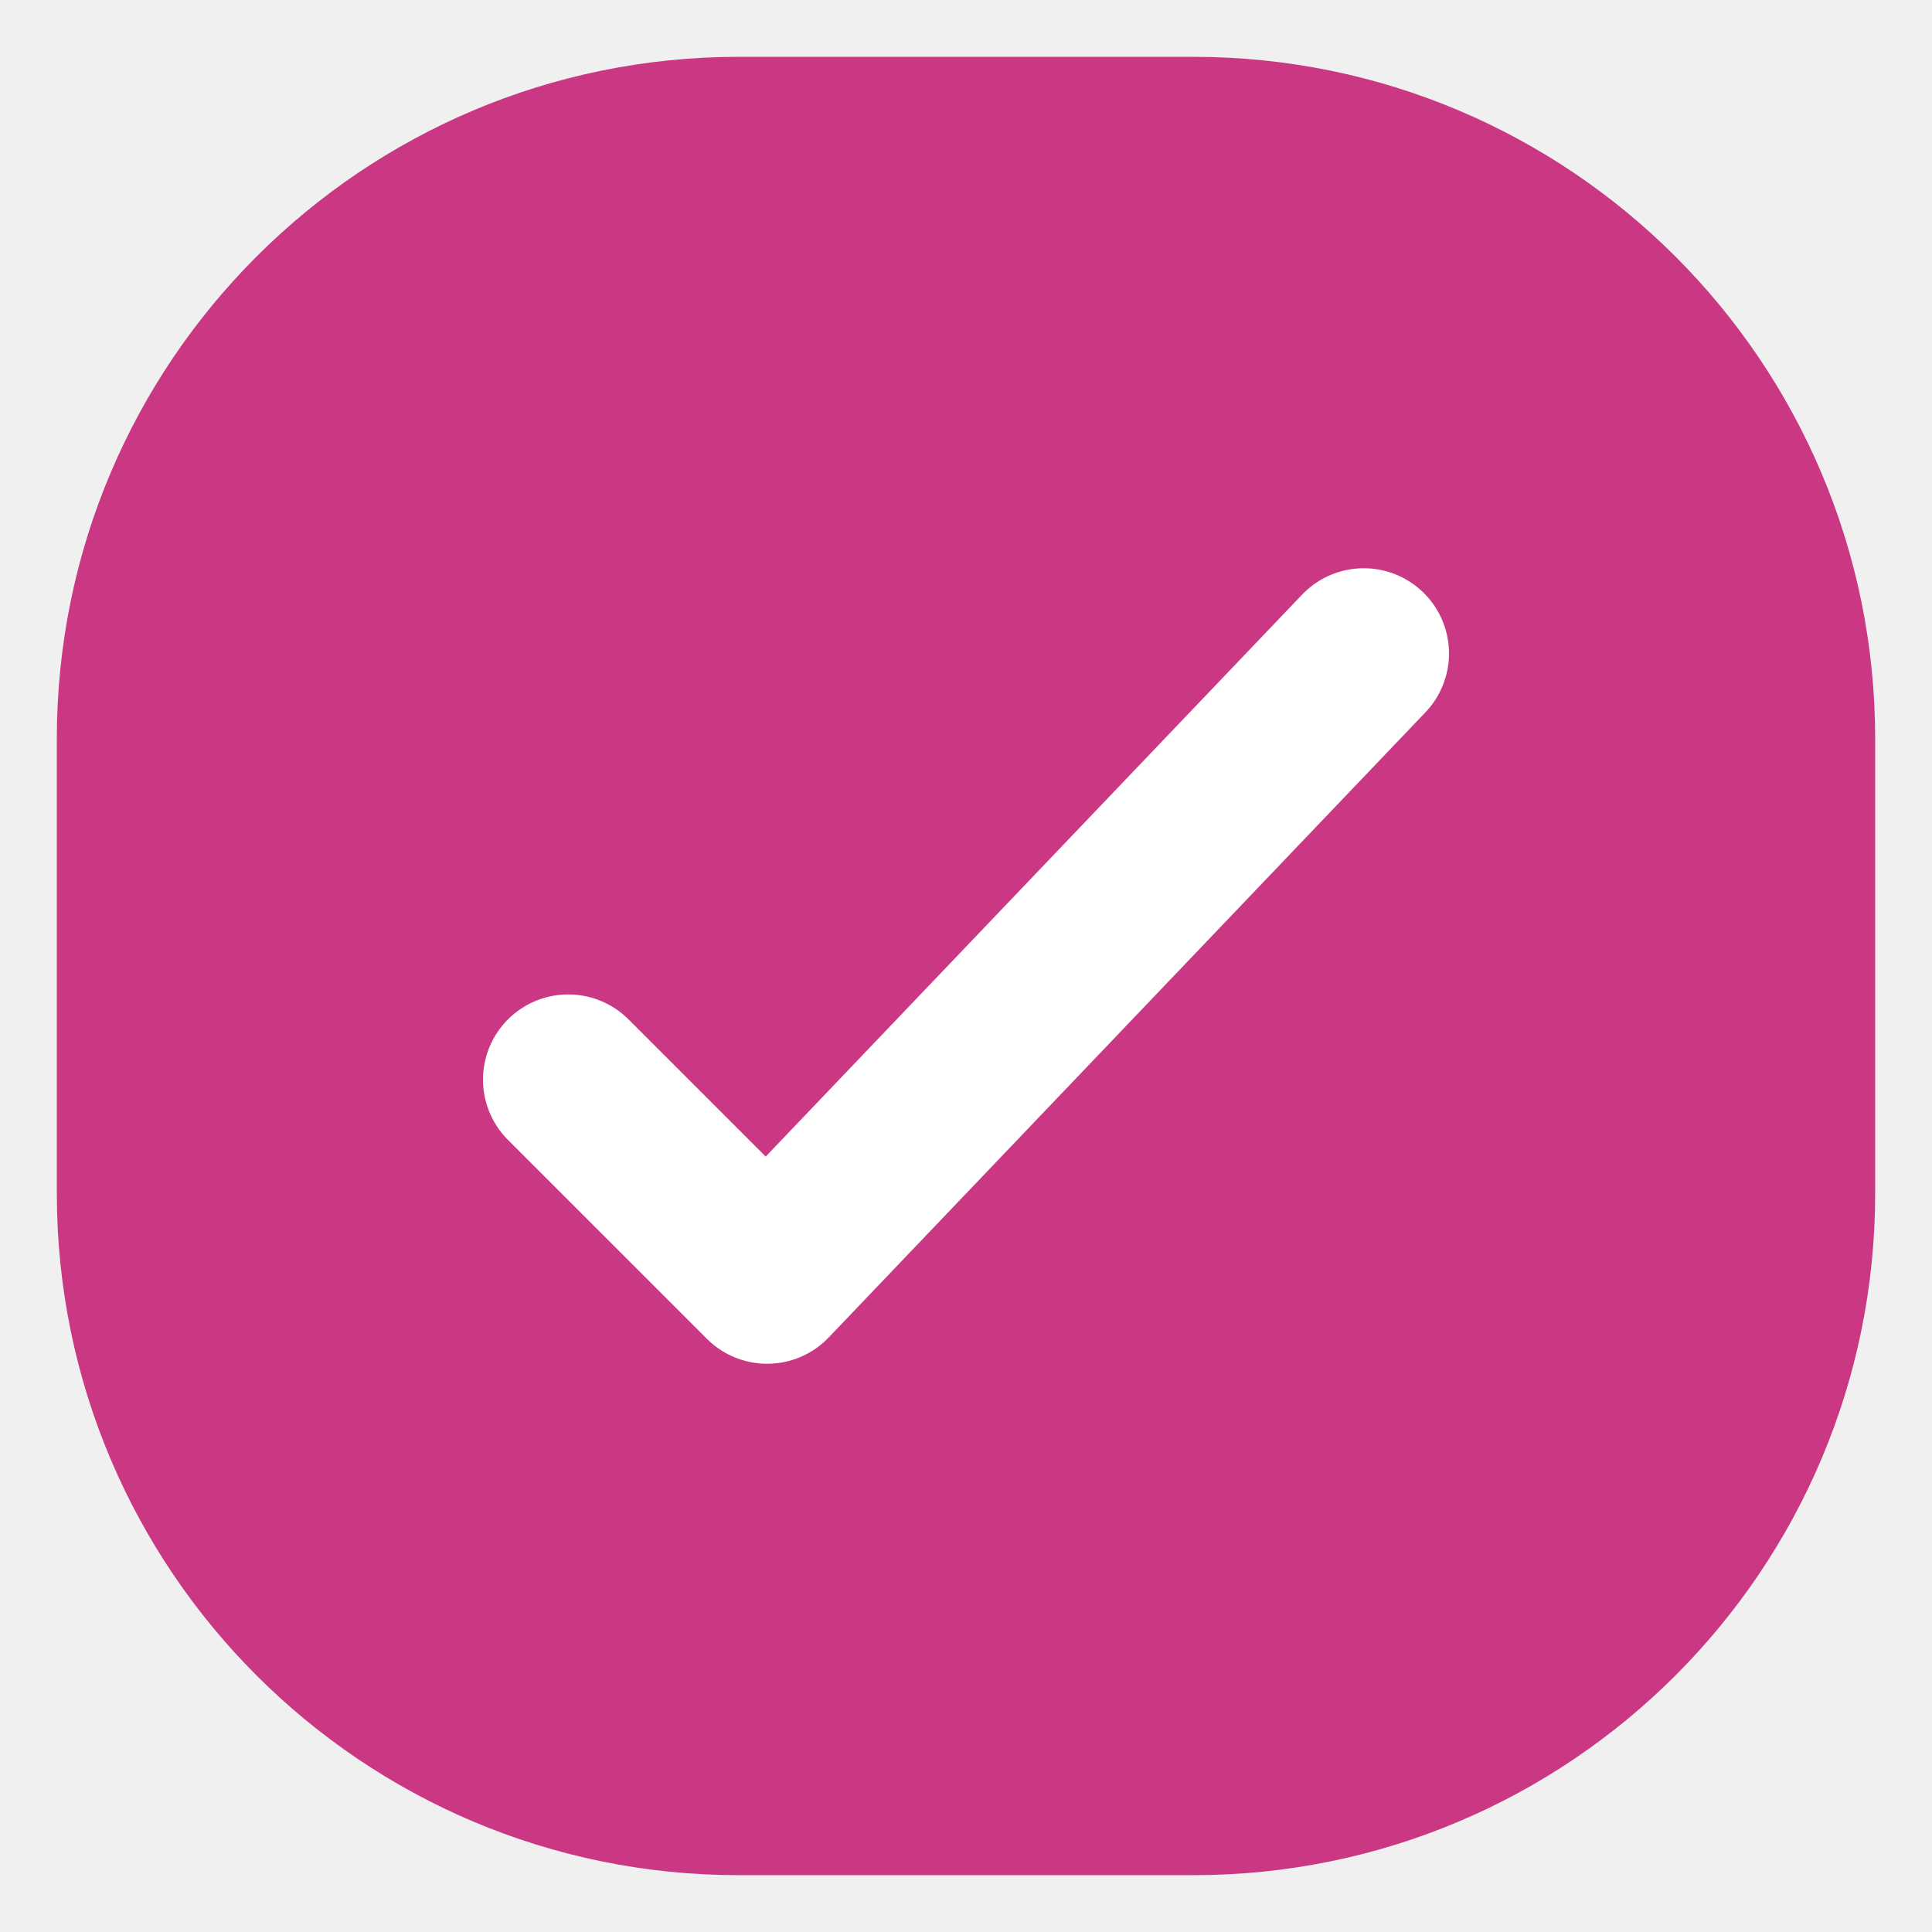
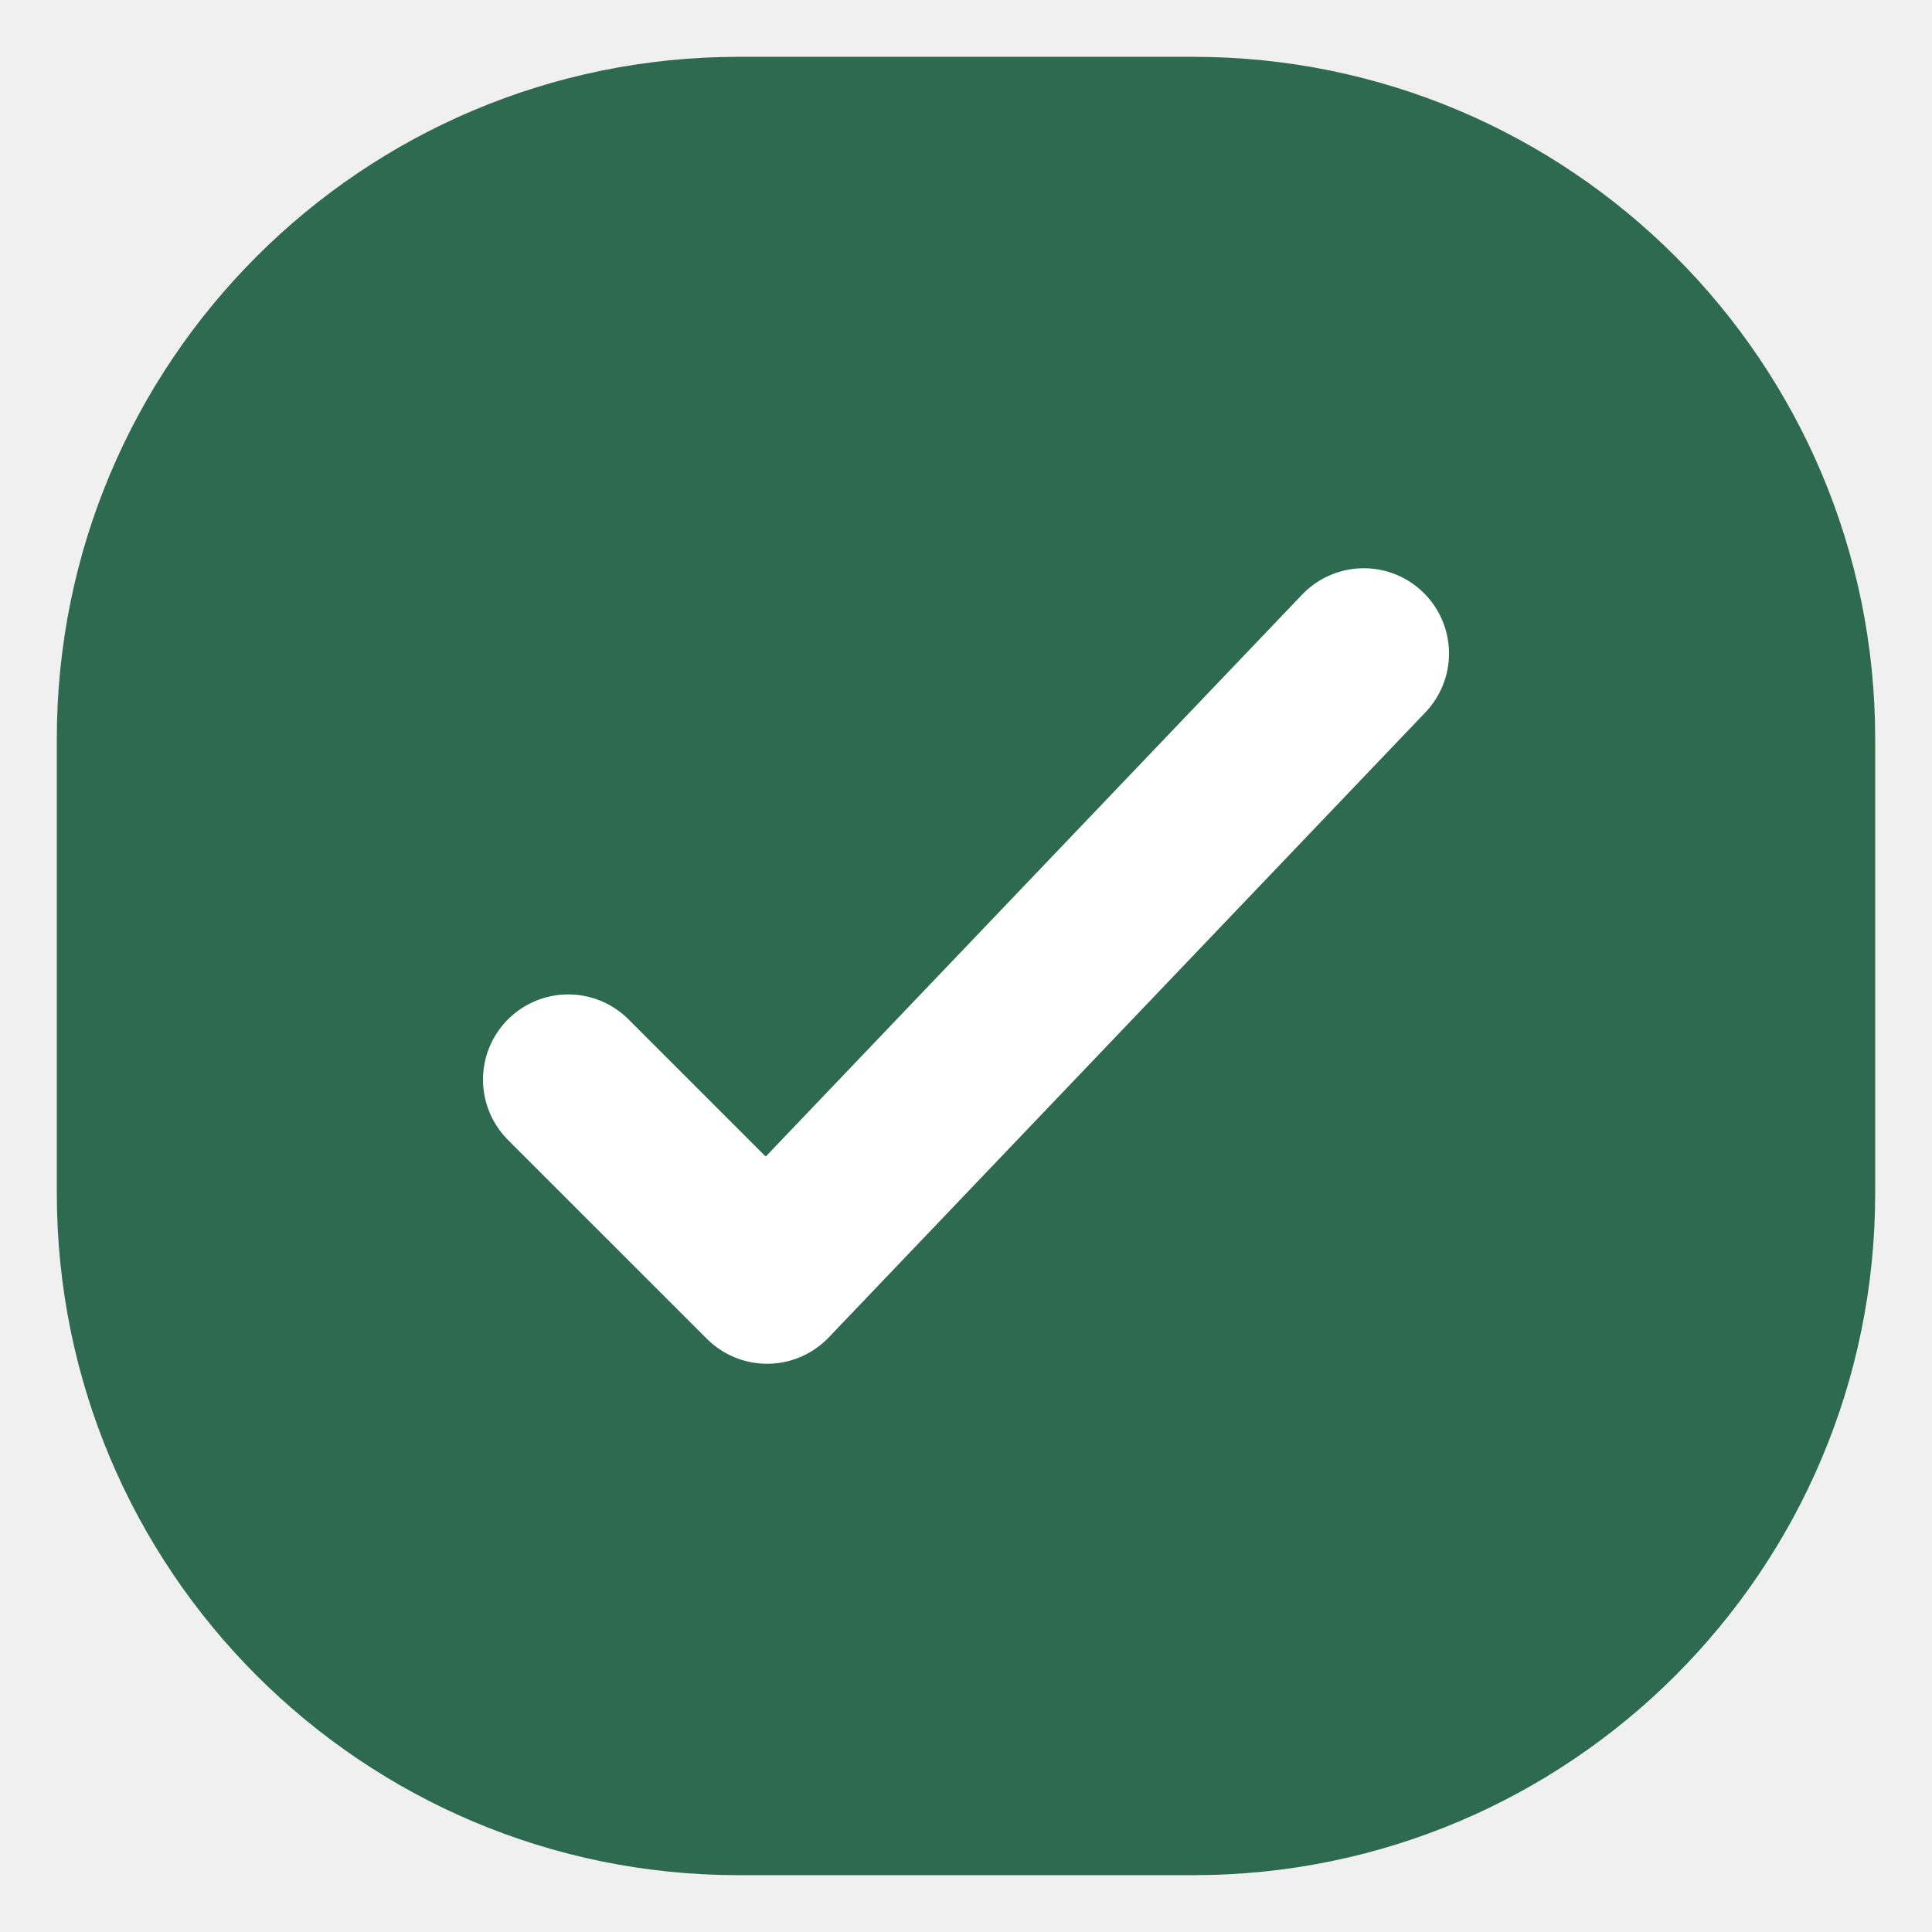
<svg xmlns="http://www.w3.org/2000/svg" width="17" height="17" viewBox="0 0 17 17" fill="none">
-   <rect x="1" y="1" width="15" height="15" rx="5.5" fill="#CA3884" />
-   <rect x="1" y="1" width="15" height="15" rx="5.5" stroke="#CA3884" />
+   <rect x="1" y="1" width="15" height="15" rx="5.5" fill="#2D6A4F" />
+   <rect x="1" y="1" width="15" height="15" rx="5.5" stroke="#2D6A4F" />
  <path d="M5 9.5L6.75 11.25L12 5.75" stroke="white" stroke-width="1.5" stroke-linecap="round" stroke-linejoin="round" />
</svg>
